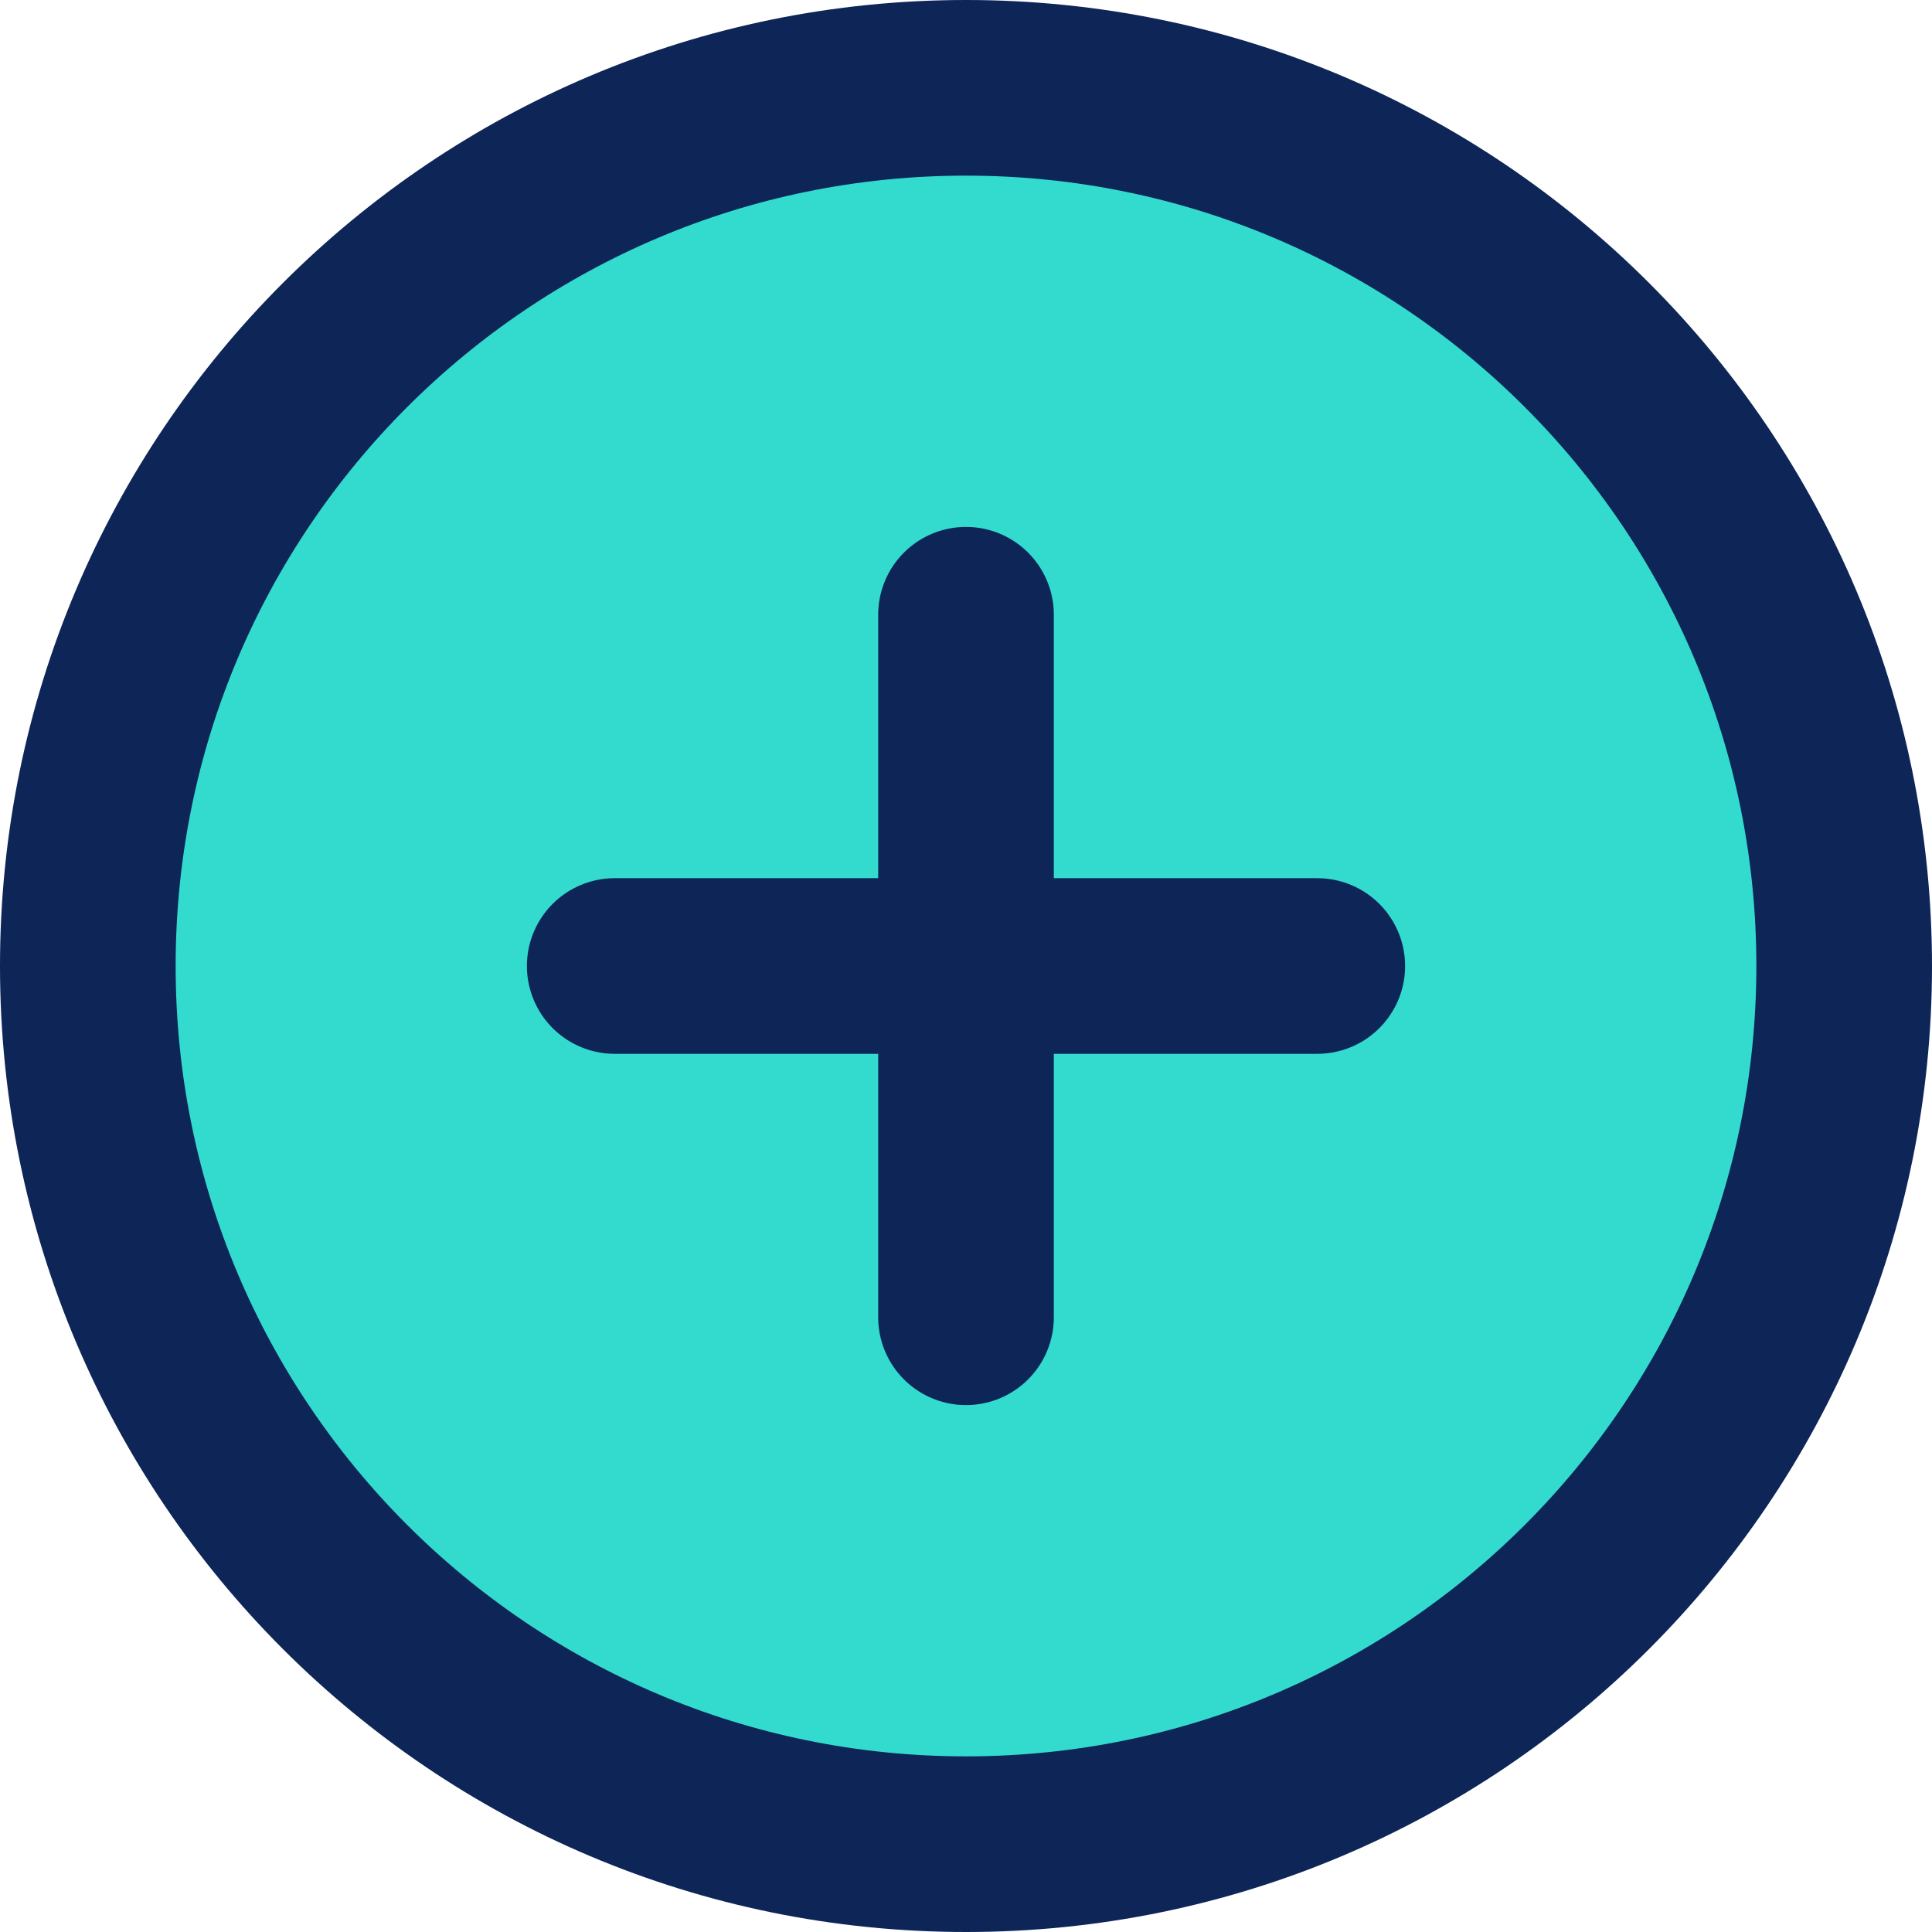
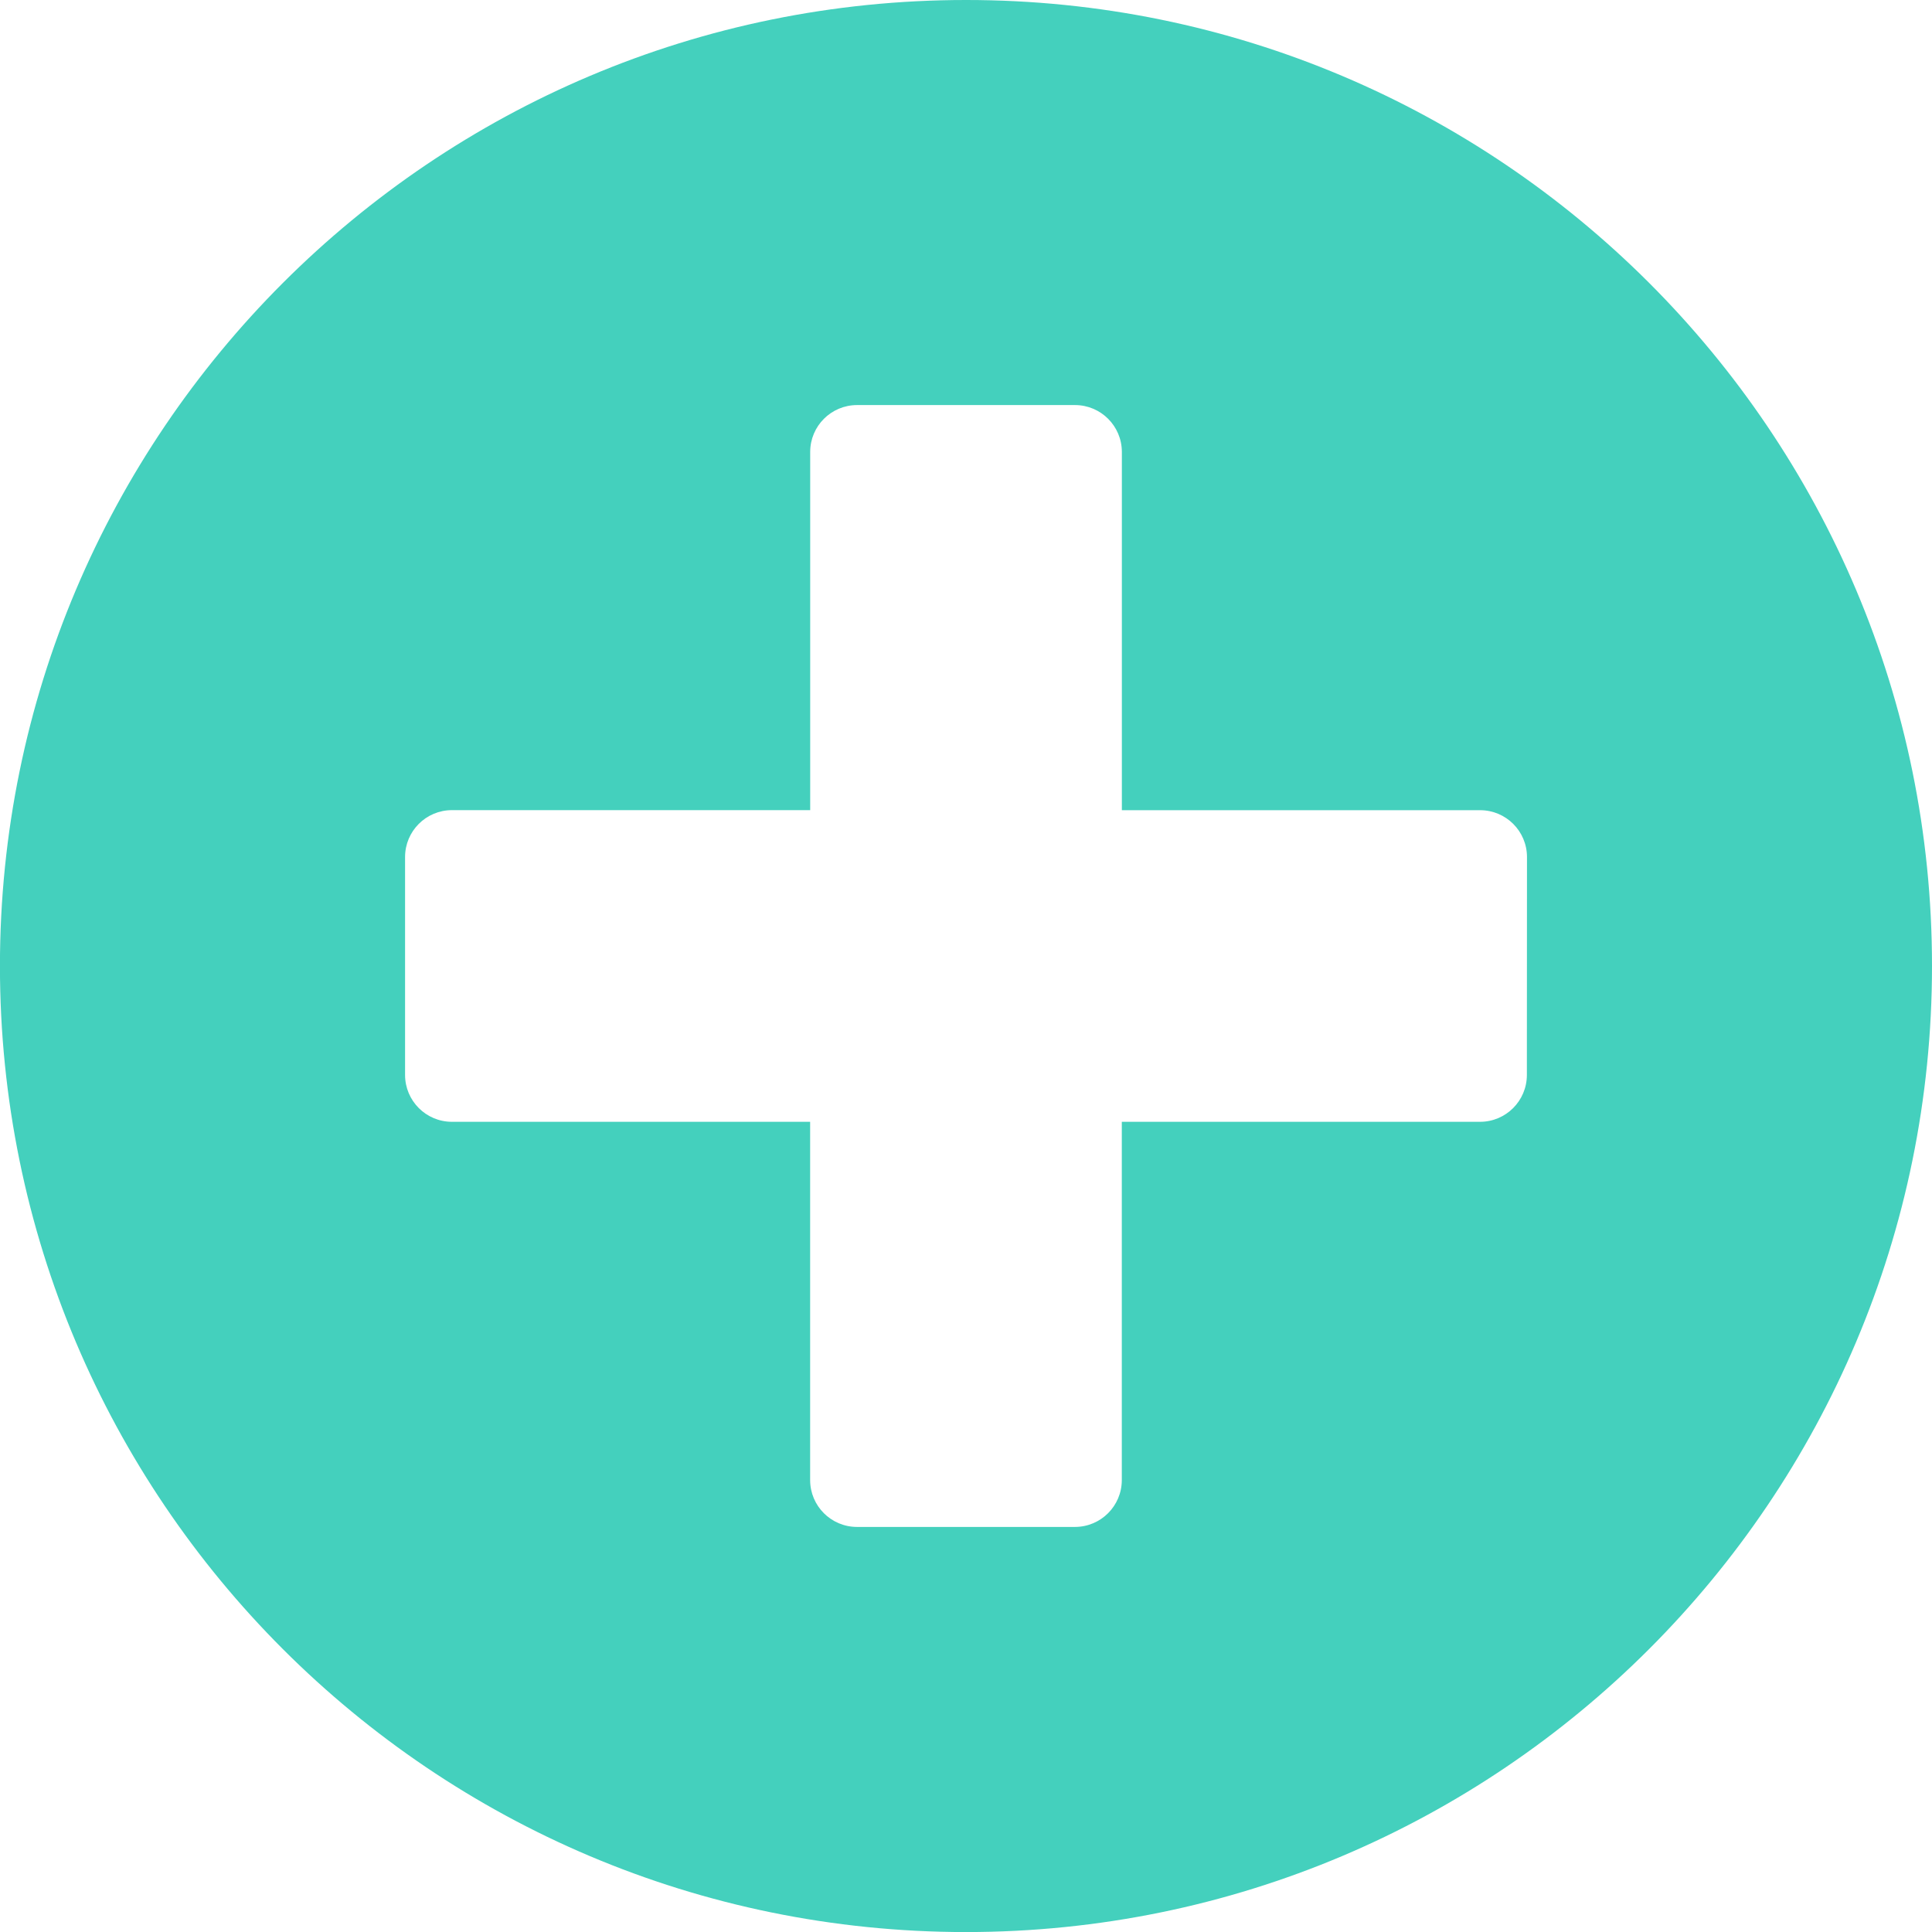
- <svg xmlns="http://www.w3.org/2000/svg" width="33" height="33" viewBox="0 0 33 33">
-   <g id="Icon_feather-plus-circle" data-name="Icon feather-plus-circle" transform="translate(-1.5 -1.5)">
-     <path id="Path_30196" data-name="Path 30196" d="M33,18A15,15,0,1,1,18,3,15,15,0,0,1,33,18Z" fill="#33dbce" stroke="#0d2557" stroke-linecap="round" stroke-linejoin="round" stroke-width="3" />
-     <path id="Path_30197" data-name="Path 30197" d="M18,12V24" fill="#33dbce" stroke="#0d2557" stroke-linecap="round" stroke-linejoin="round" stroke-width="3" />
-     <path id="Path_30198" data-name="Path 30198" d="M12,18H24" fill="#33dbce" stroke="#0d2557" stroke-linecap="round" stroke-linejoin="round" stroke-width="3" />
-   </g>
+ <svg xmlns="http://www.w3.org/2000/svg" width="34.875" height="34.875" viewBox="0 0 34.875 34.875">
+   <path id="Icon_awesome-plus-circle" data-name="Icon awesome-plus-circle" d="M18,.563A17.438,17.438,0,1,0,35.438,18,17.434,17.434,0,0,0,18,.563ZM28.125,19.969a.846.846,0,0,1-.844.844H20.813v6.469a.846.846,0,0,1-.844.844H16.031a.846.846,0,0,1-.844-.844V20.813H8.719a.846.846,0,0,1-.844-.844V16.031a.846.846,0,0,1,.844-.844h6.469V8.719a.846.846,0,0,1,.844-.844h3.938a.846.846,0,0,1,.844.844v6.469h6.469a.846.846,0,0,1,.844.844Z" transform="translate(-0.563 -0.563)" fill="#44d0bd" />
</svg>
